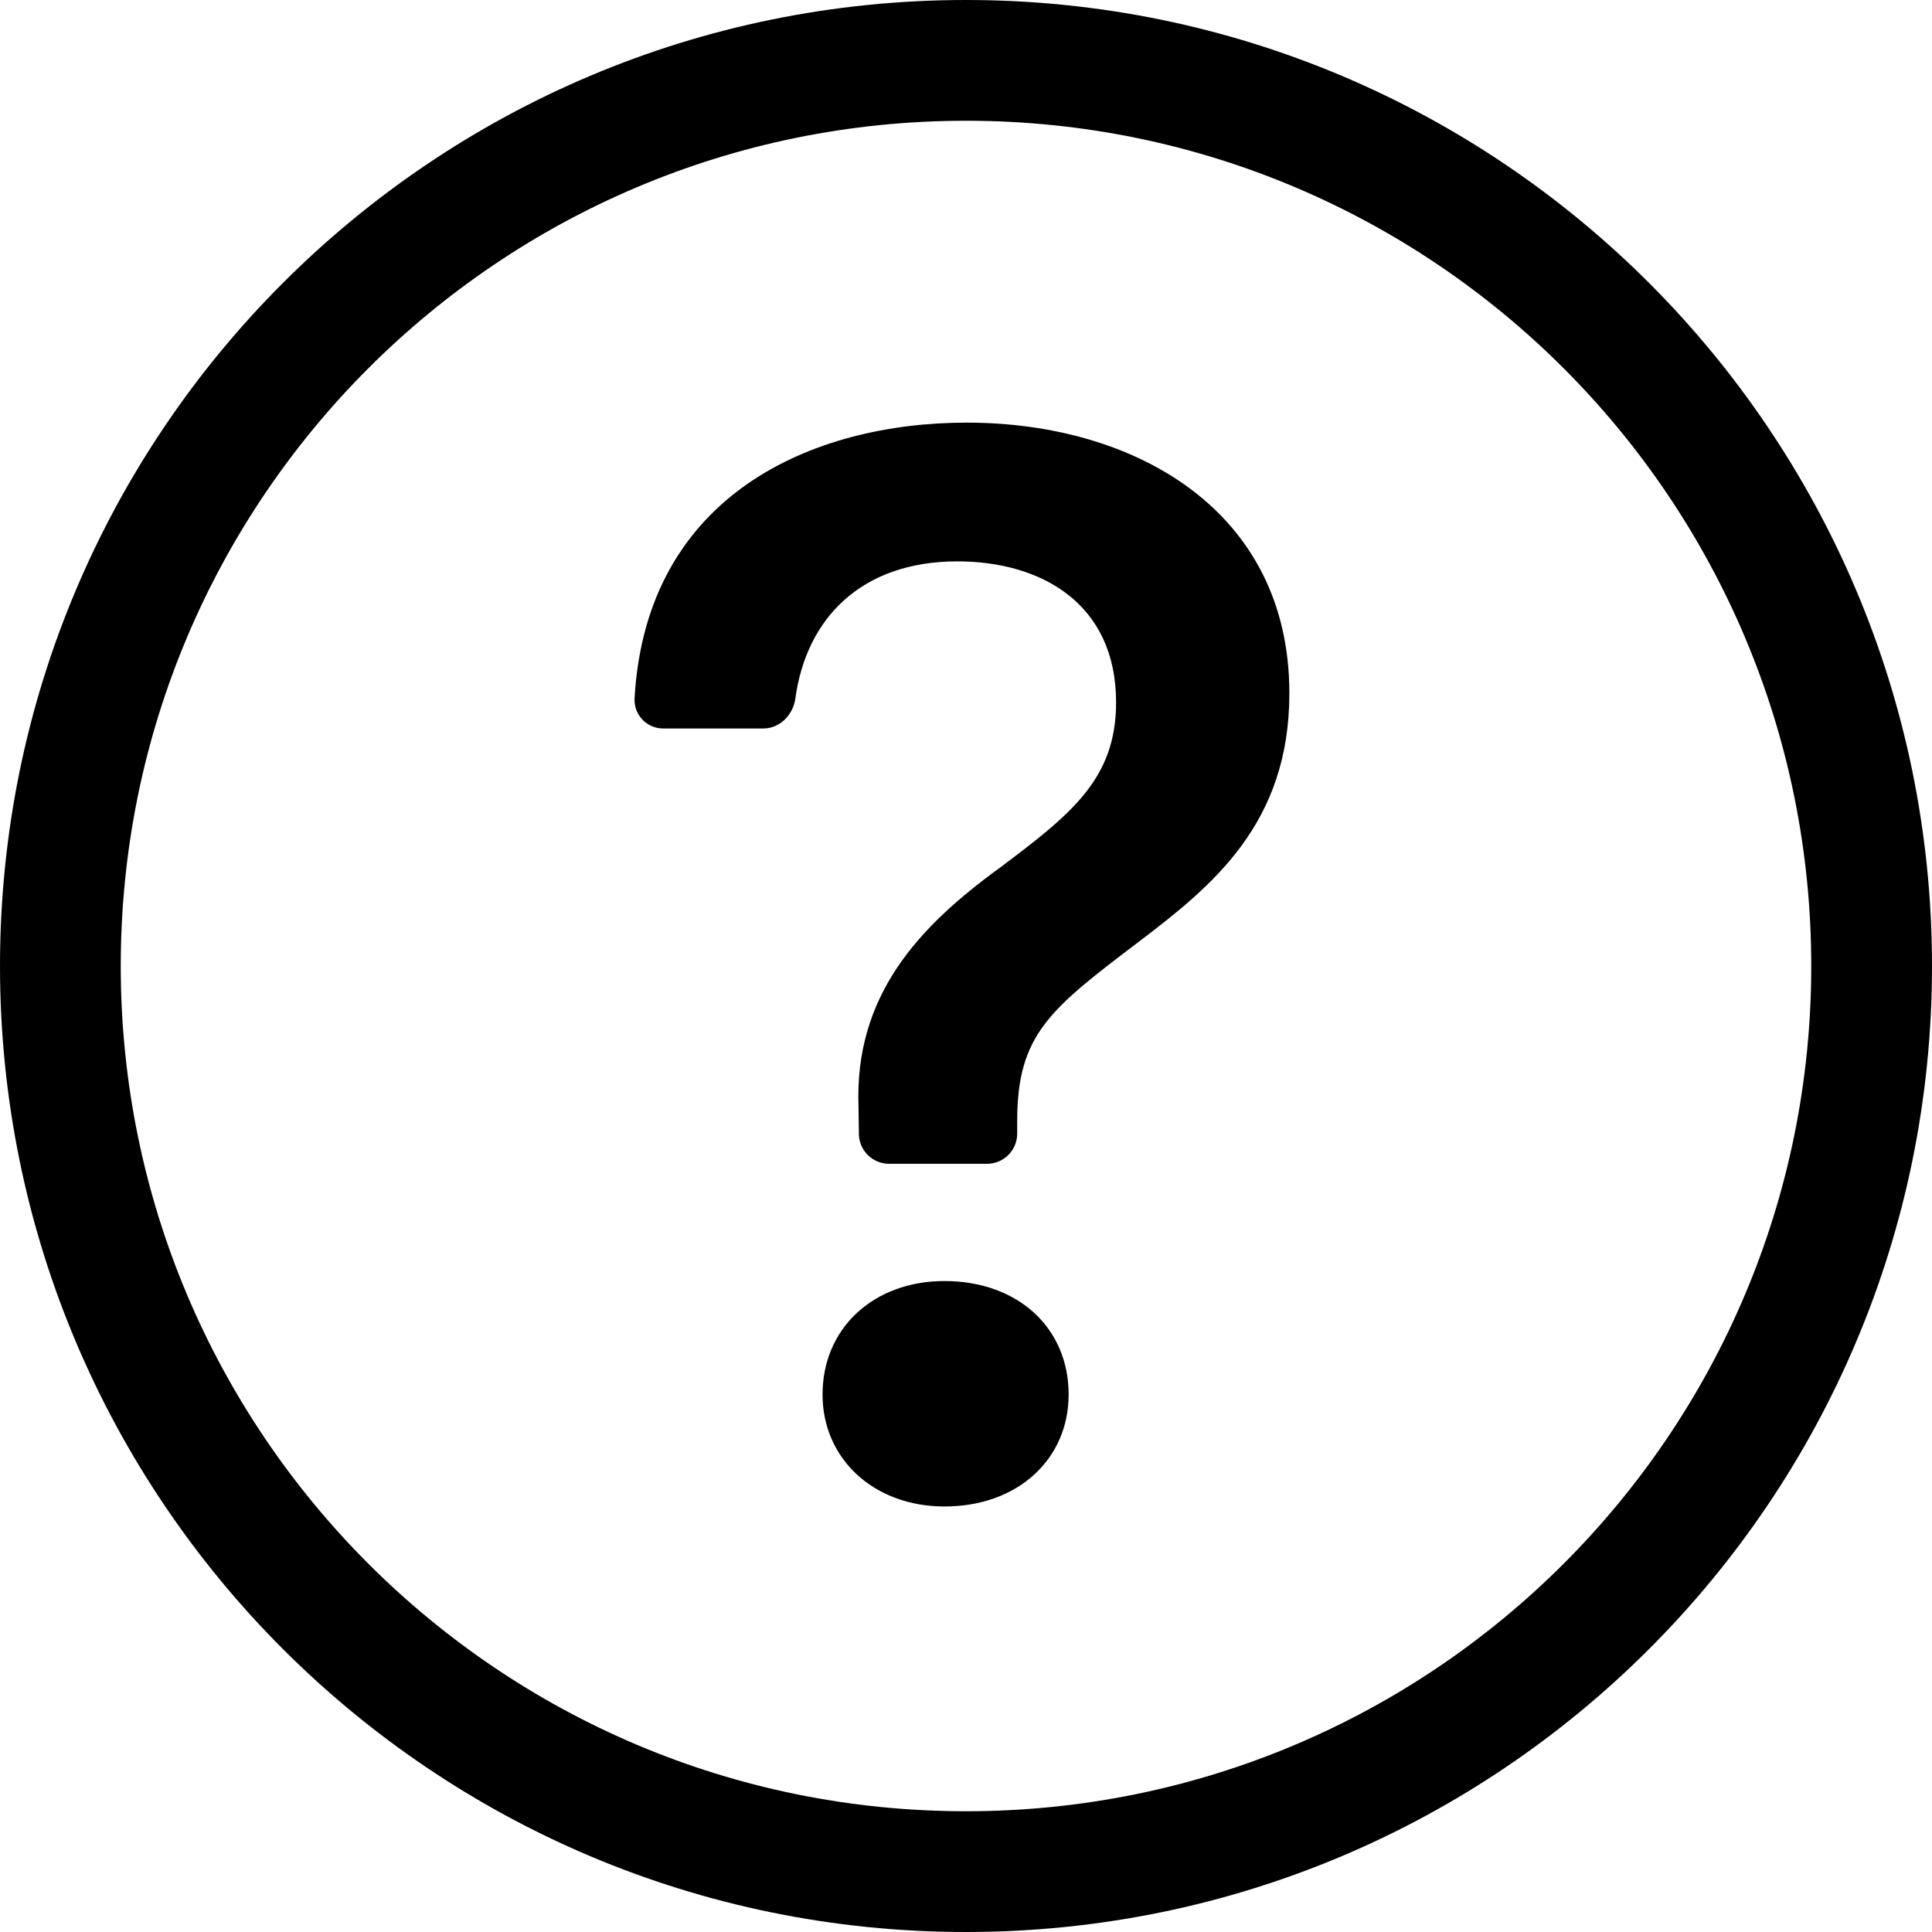
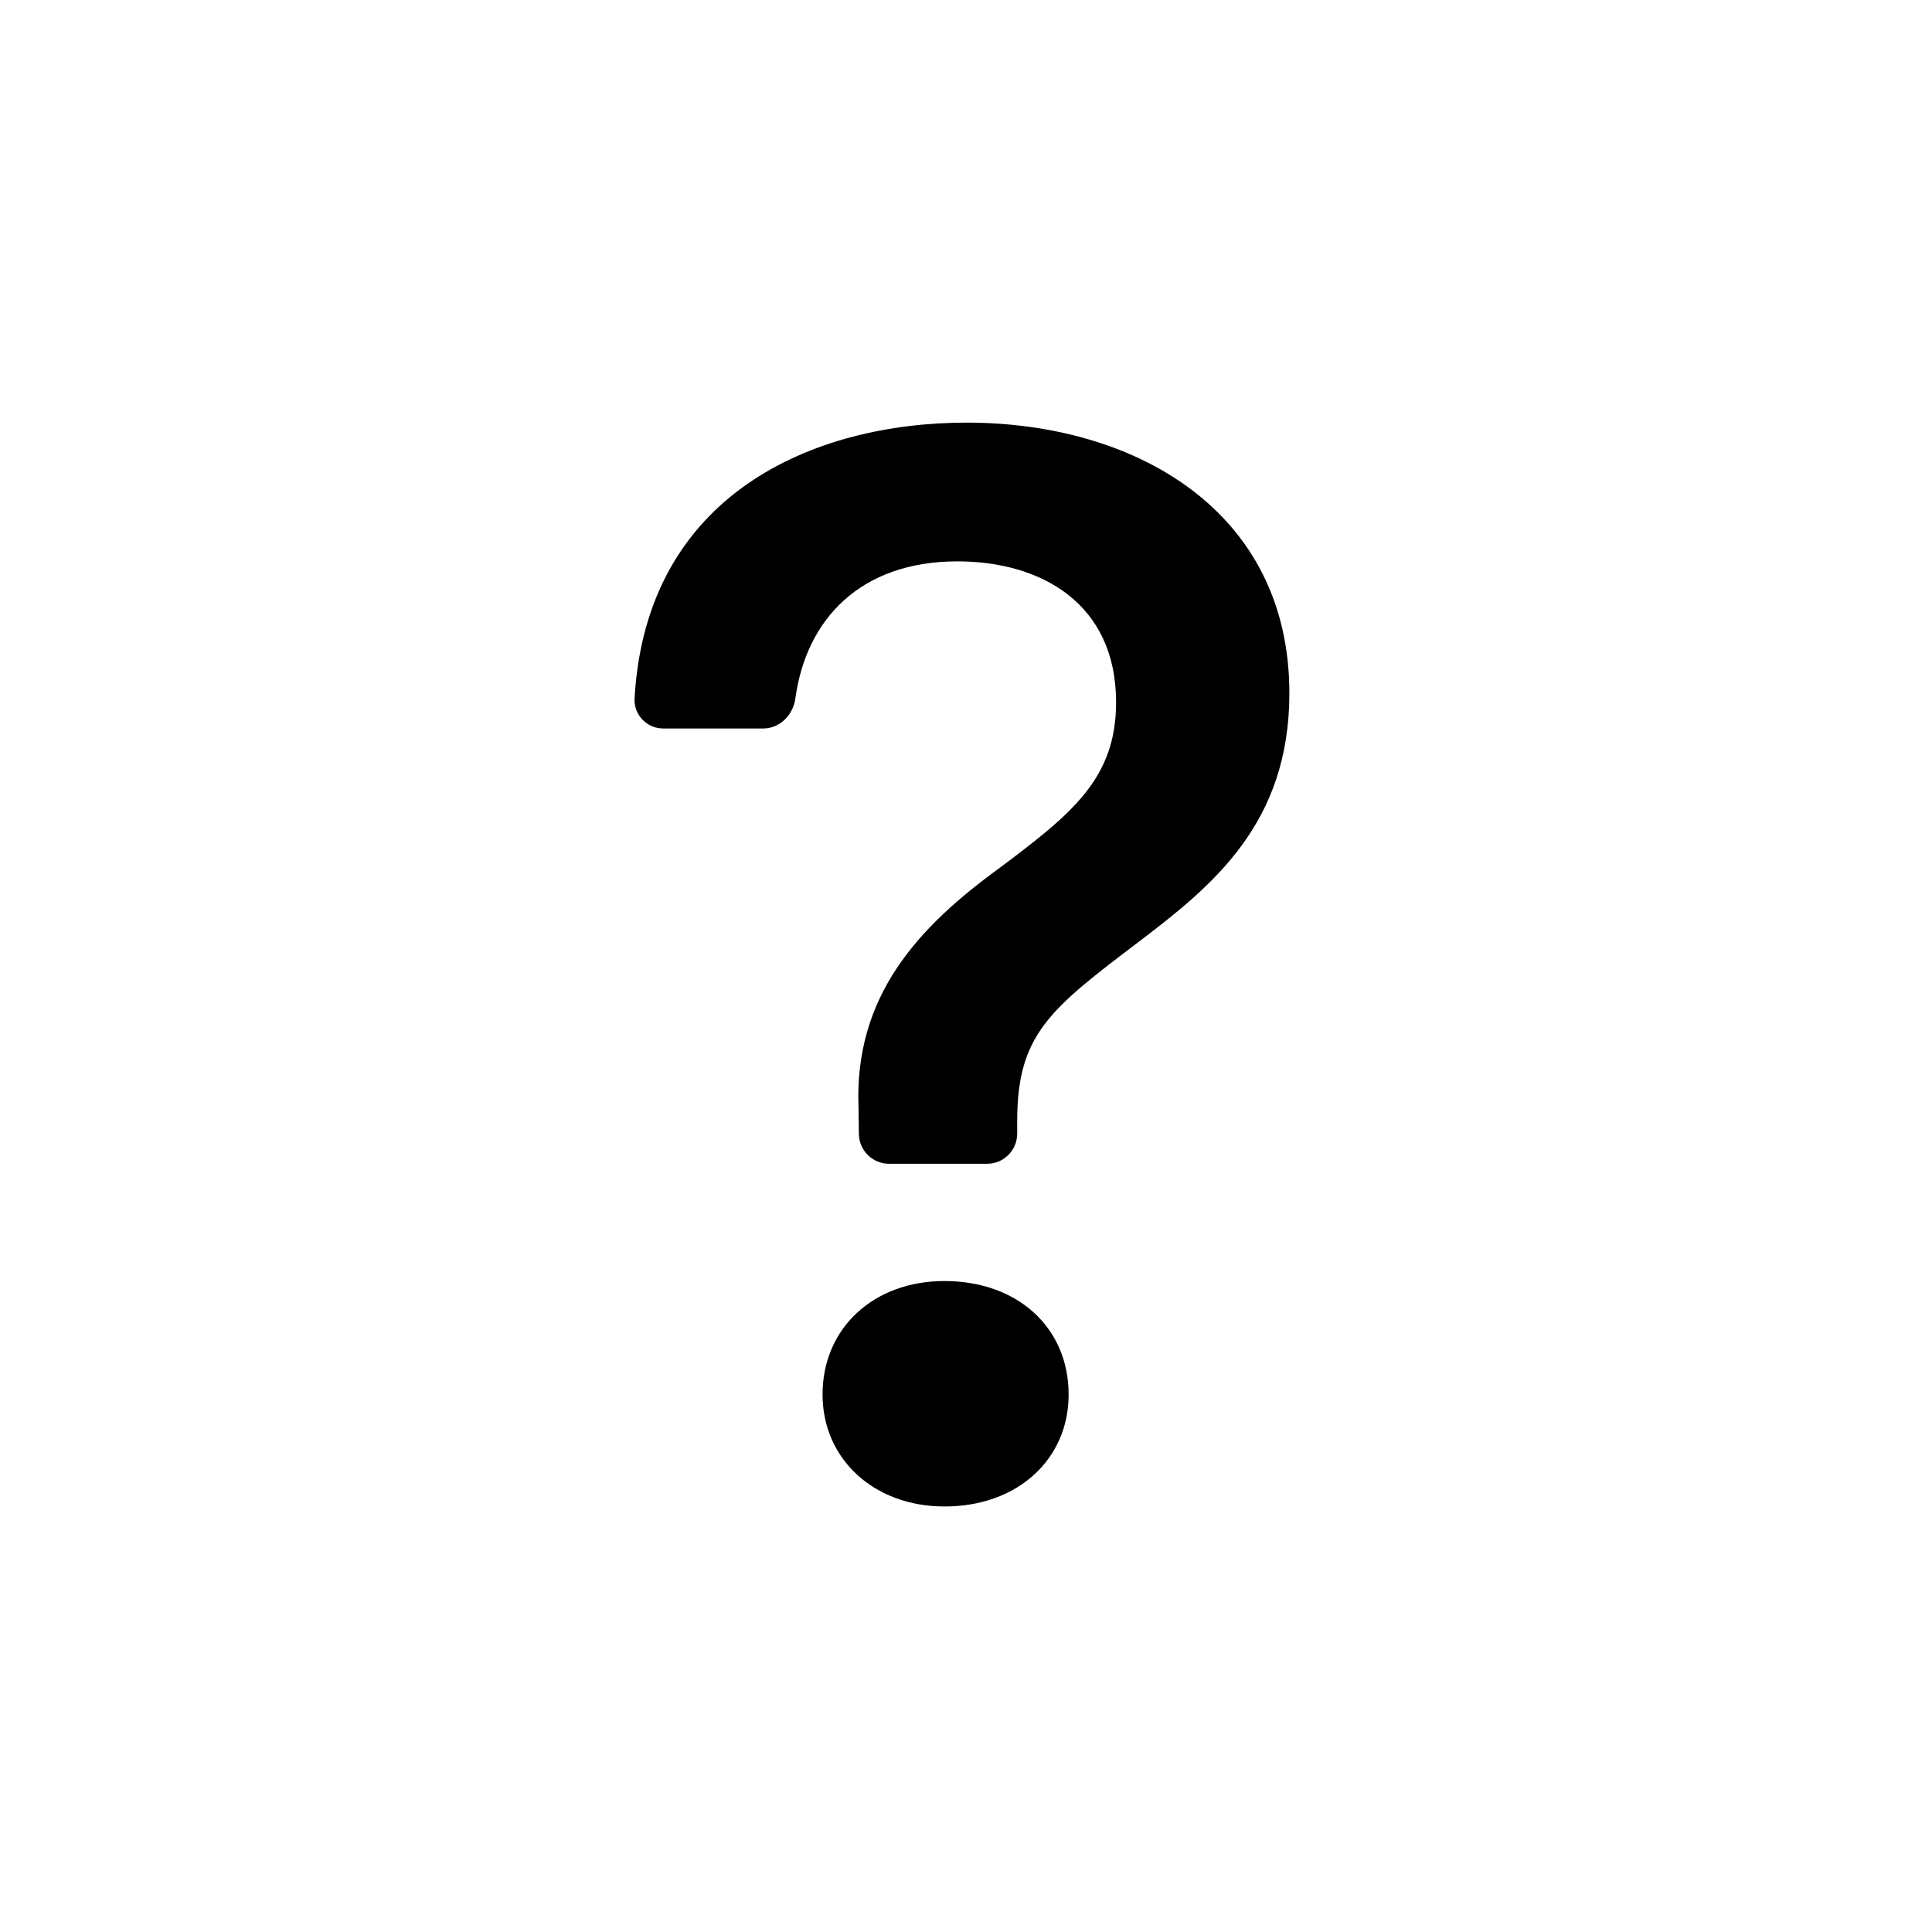
- <svg xmlns="http://www.w3.org/2000/svg" viewBox="0 0 16 16" fill="currentColor">
-   <path d="M8 15A7 7 0 1 1 8 1a7 7 0 0 1 0 14m0 1A8 8 0 1 0 8 0a8 8 0 0 0 0 16" />
-   <path d="M5.255 5.786a.237.237 0 0 0 .241.247h.825c.138 0 .248-.113.266-.25.09-.656.54-1.134 1.342-1.134.686 0 1.314.343 1.314 1.168 0 .635-.374.927-.965 1.371-.673.489-1.206 1.06-1.168 1.987l.003.217a.25.25 0 0 0 .25.246h.811a.25.25 0 0 0 .25-.25v-.105c0-.718.273-.927 1.01-1.486.609-.463 1.244-.977 1.244-2.056 0-1.511-1.276-2.241-2.673-2.241-1.267 0-2.655.59-2.75 2.286m1.557 5.763c0 .533.425.927 1.01.927.609 0 1.028-.394 1.028-.927 0-.552-.42-.94-1.029-.94-.584 0-1.009.388-1.009.94" />
+ <svg xmlns="http://www.w3.org/2000/svg" width="16" height="16" fill="currentColor" class="bi bi-question" viewBox="0 0 16 16">
+   <path d="M5.255 5.786a.237.237 0 0 0 .241.247h.825c.138 0 .248-.113.266-.25.09-.656.54-1.134 1.342-1.134.686 0 1.314.343 1.314 1.168 0 .635-.374.927-.965 1.371-.673.489-1.206 1.06-1.168 1.987l.003.217a.25.25 0 0 0 .25.246h.811a.25.25 0 0 0 .25-.25v-.105c0-.718.273-.927 1.01-1.486.609-.463 1.244-.977 1.244-2.056 0-1.511-1.276-2.241-2.673-2.241-1.267 0-2.655.59-2.75 2.286zm1.557 5.763c0 .533.425.927 1.01.927.609 0 1.028-.394 1.028-.927 0-.552-.42-.94-1.029-.94-.584 0-1.009.388-1.009.94z" />
</svg>
